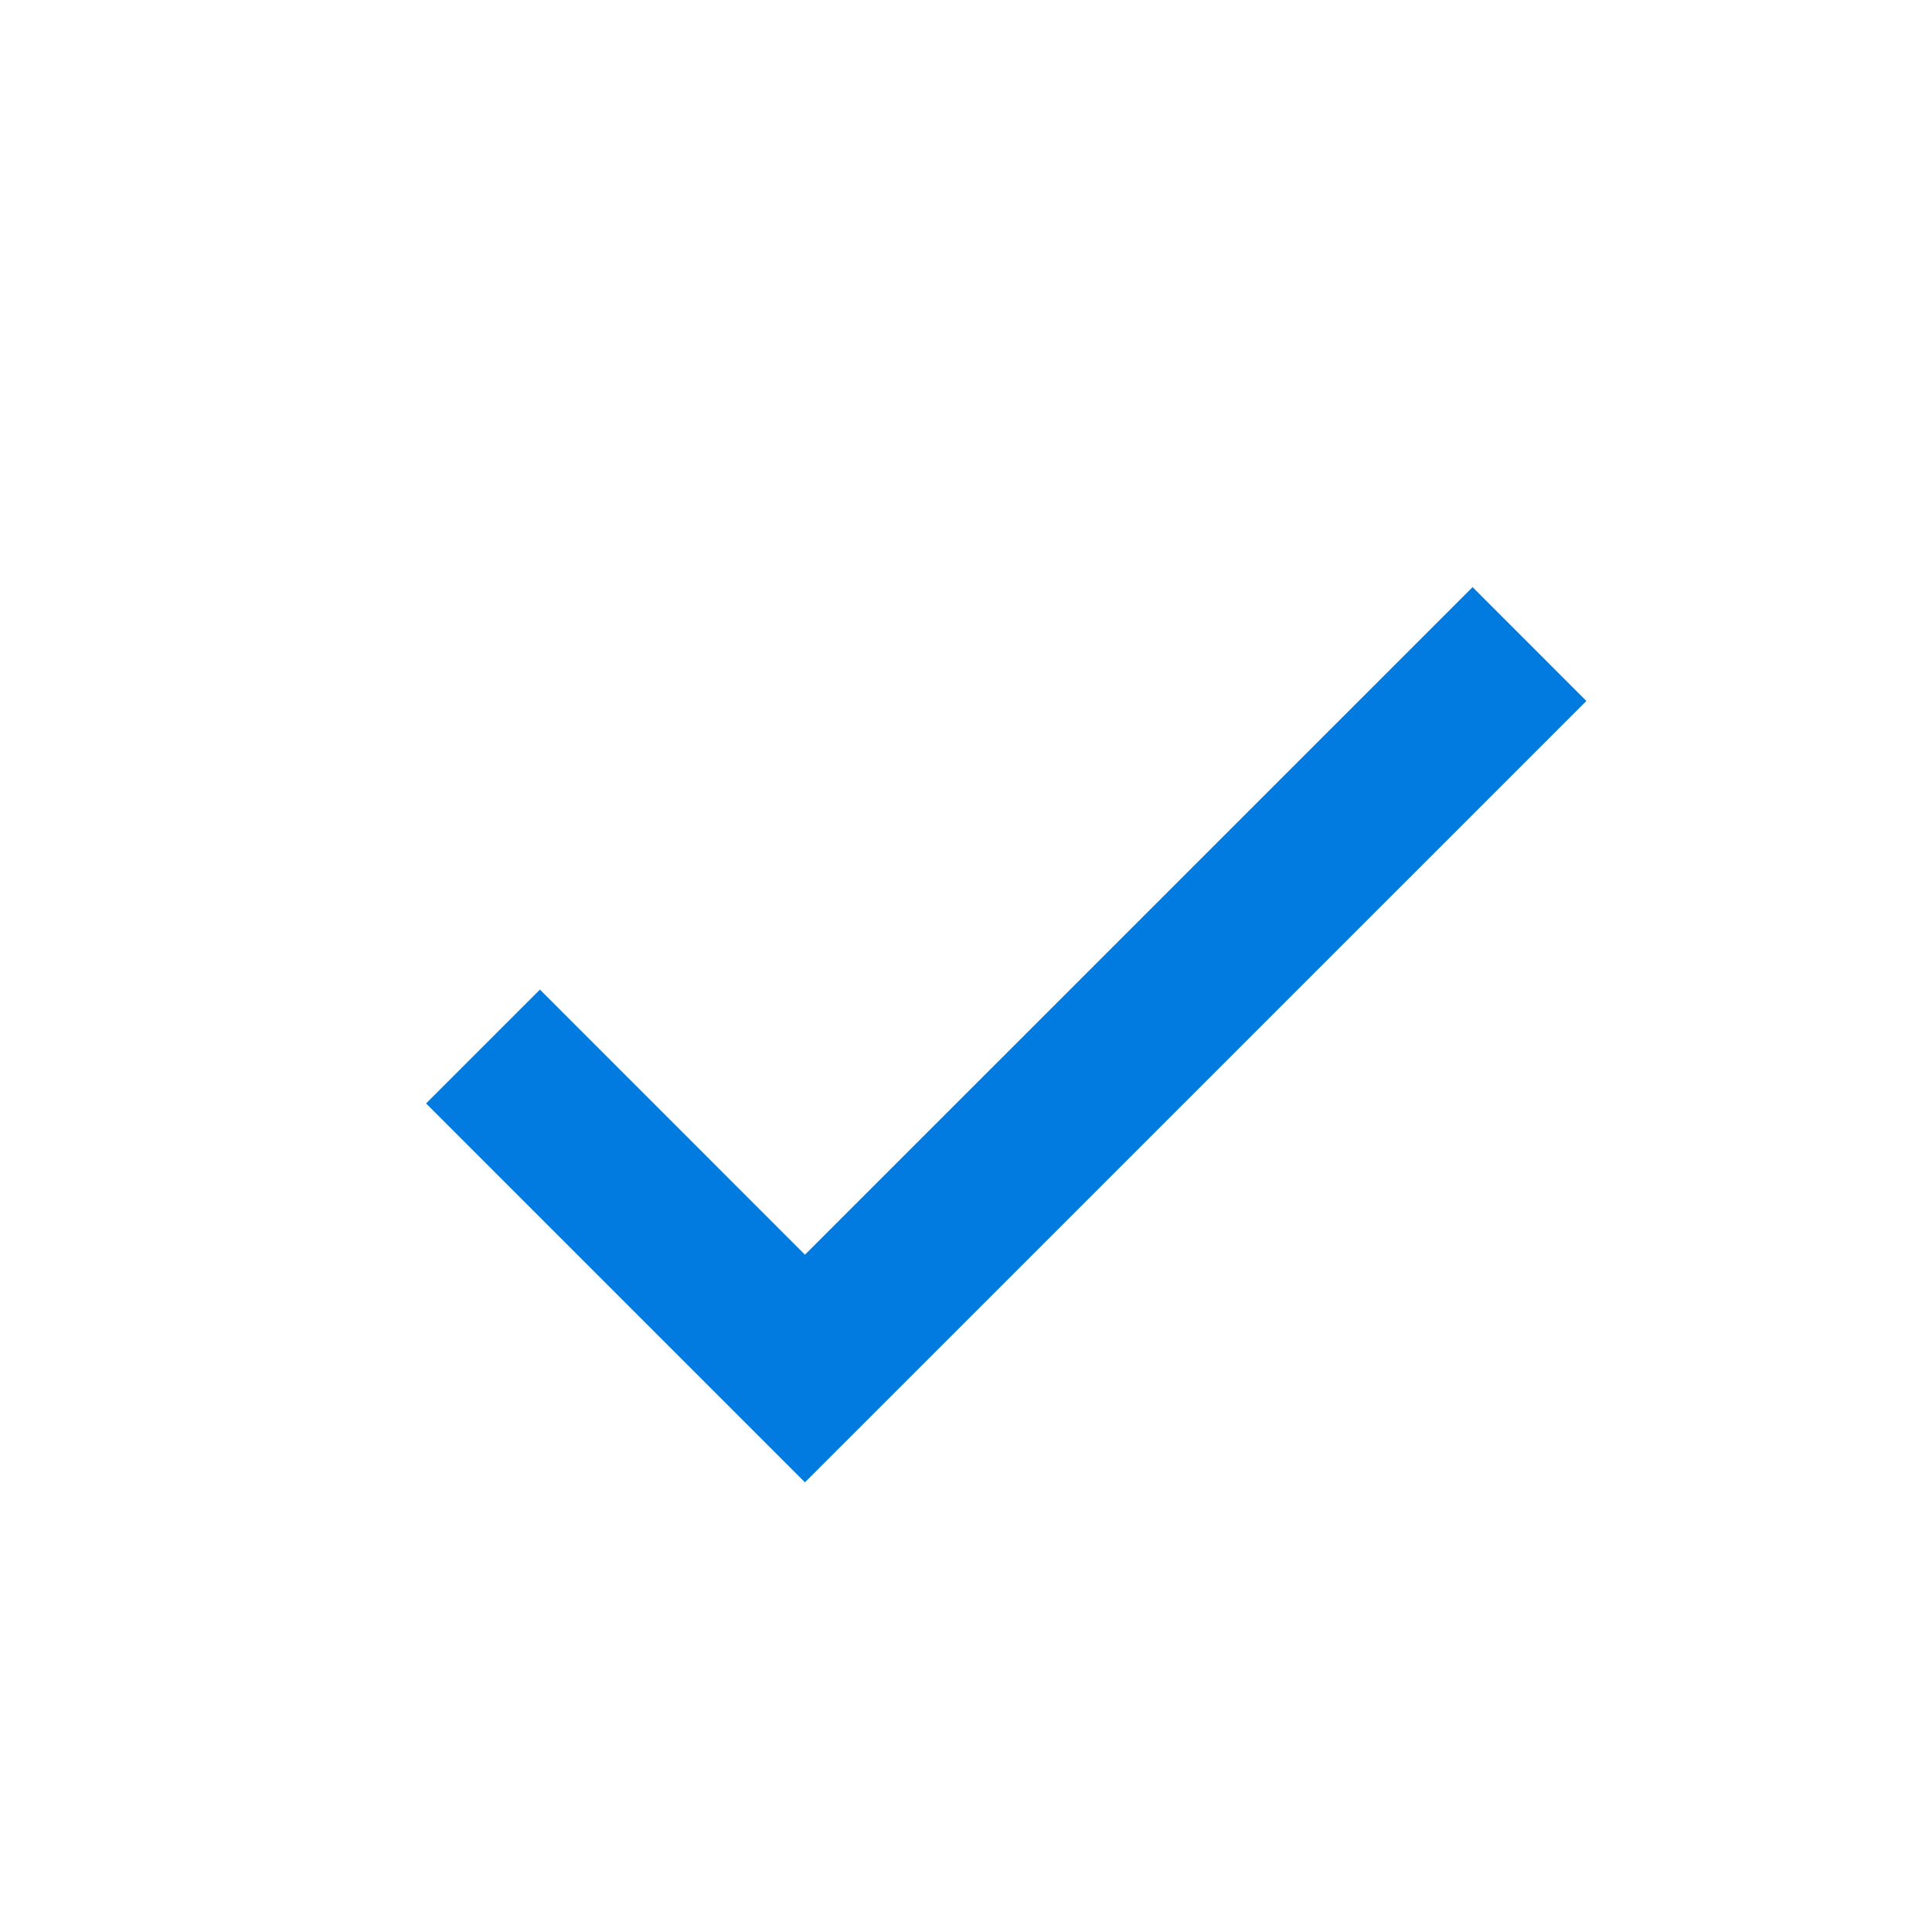
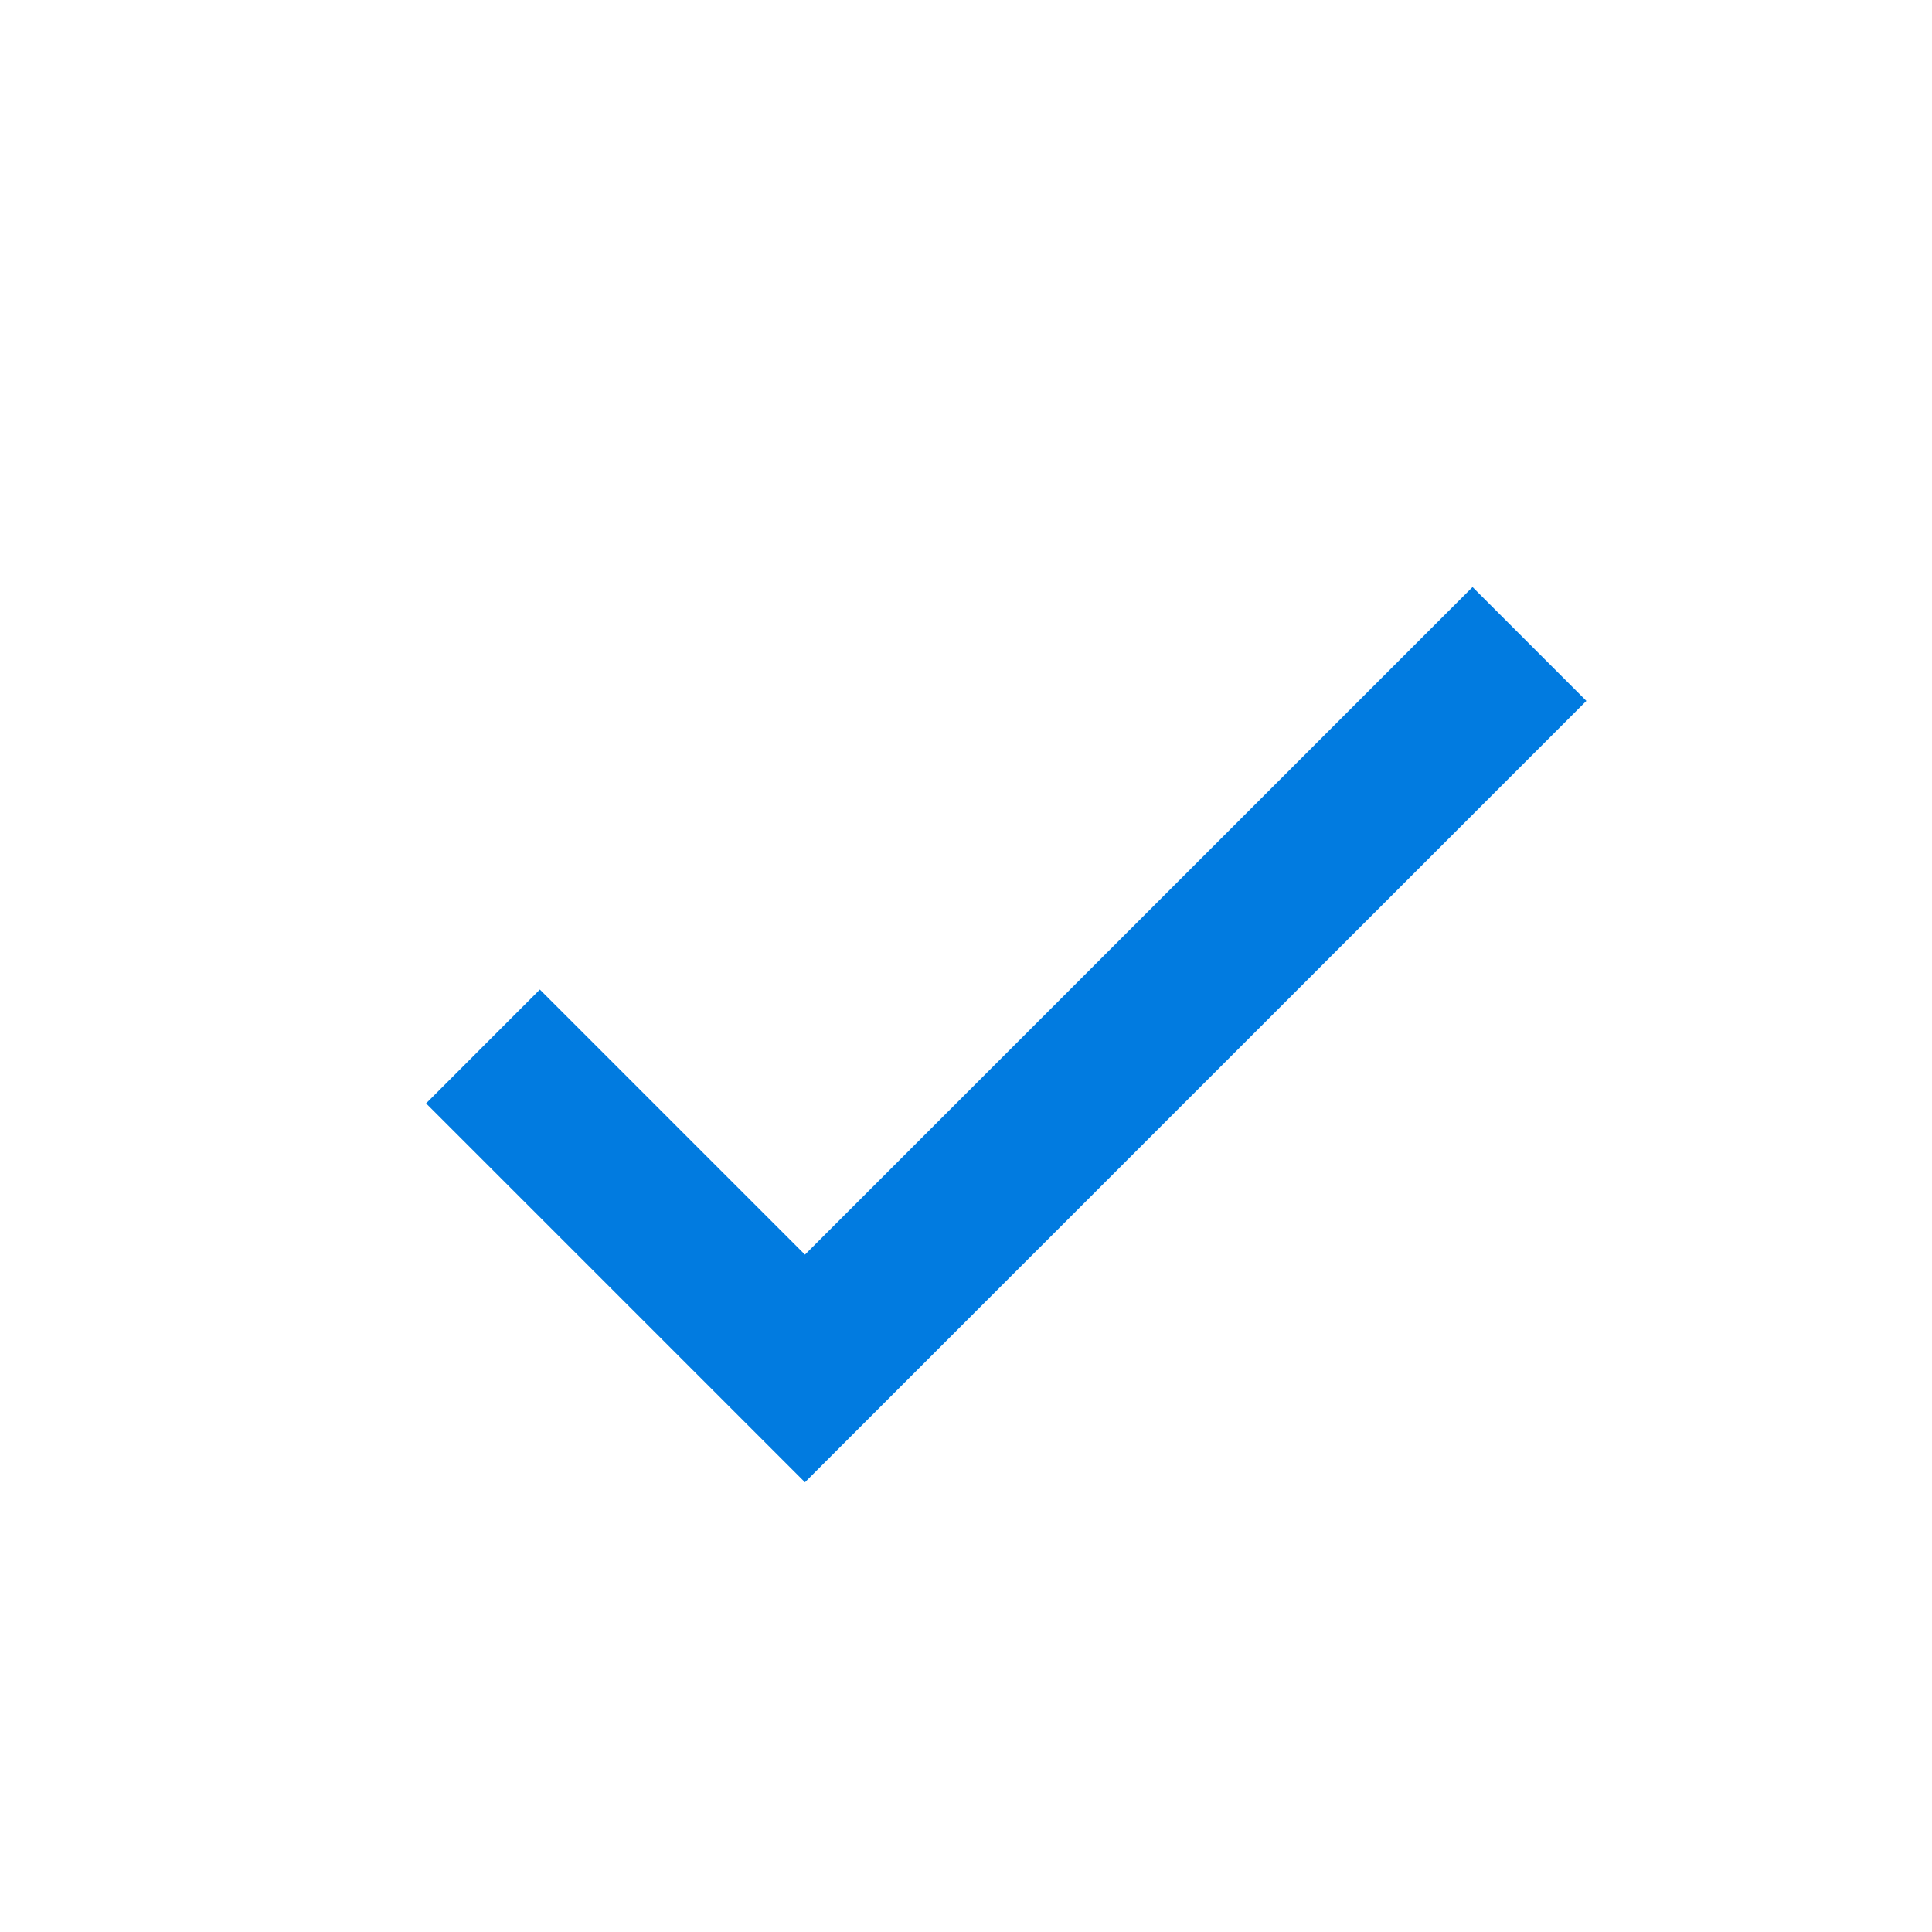
<svg xmlns="http://www.w3.org/2000/svg" width="28" height="28" viewBox="0 0 28 28" fill="none">
-   <path d="M11.666 18.184L7.825 14.342L6.175 15.992L11.666 21.483L22.991 10.159L21.342 8.509L11.666 18.184Z" fill="#017BE0" />
+   <path d="M11.666 18.183L7.824 14.341L6.175 15.991L11.666 21.482L22.991 10.158L21.341 8.508L11.666 18.183Z" fill="#017BE0" />
</svg>
